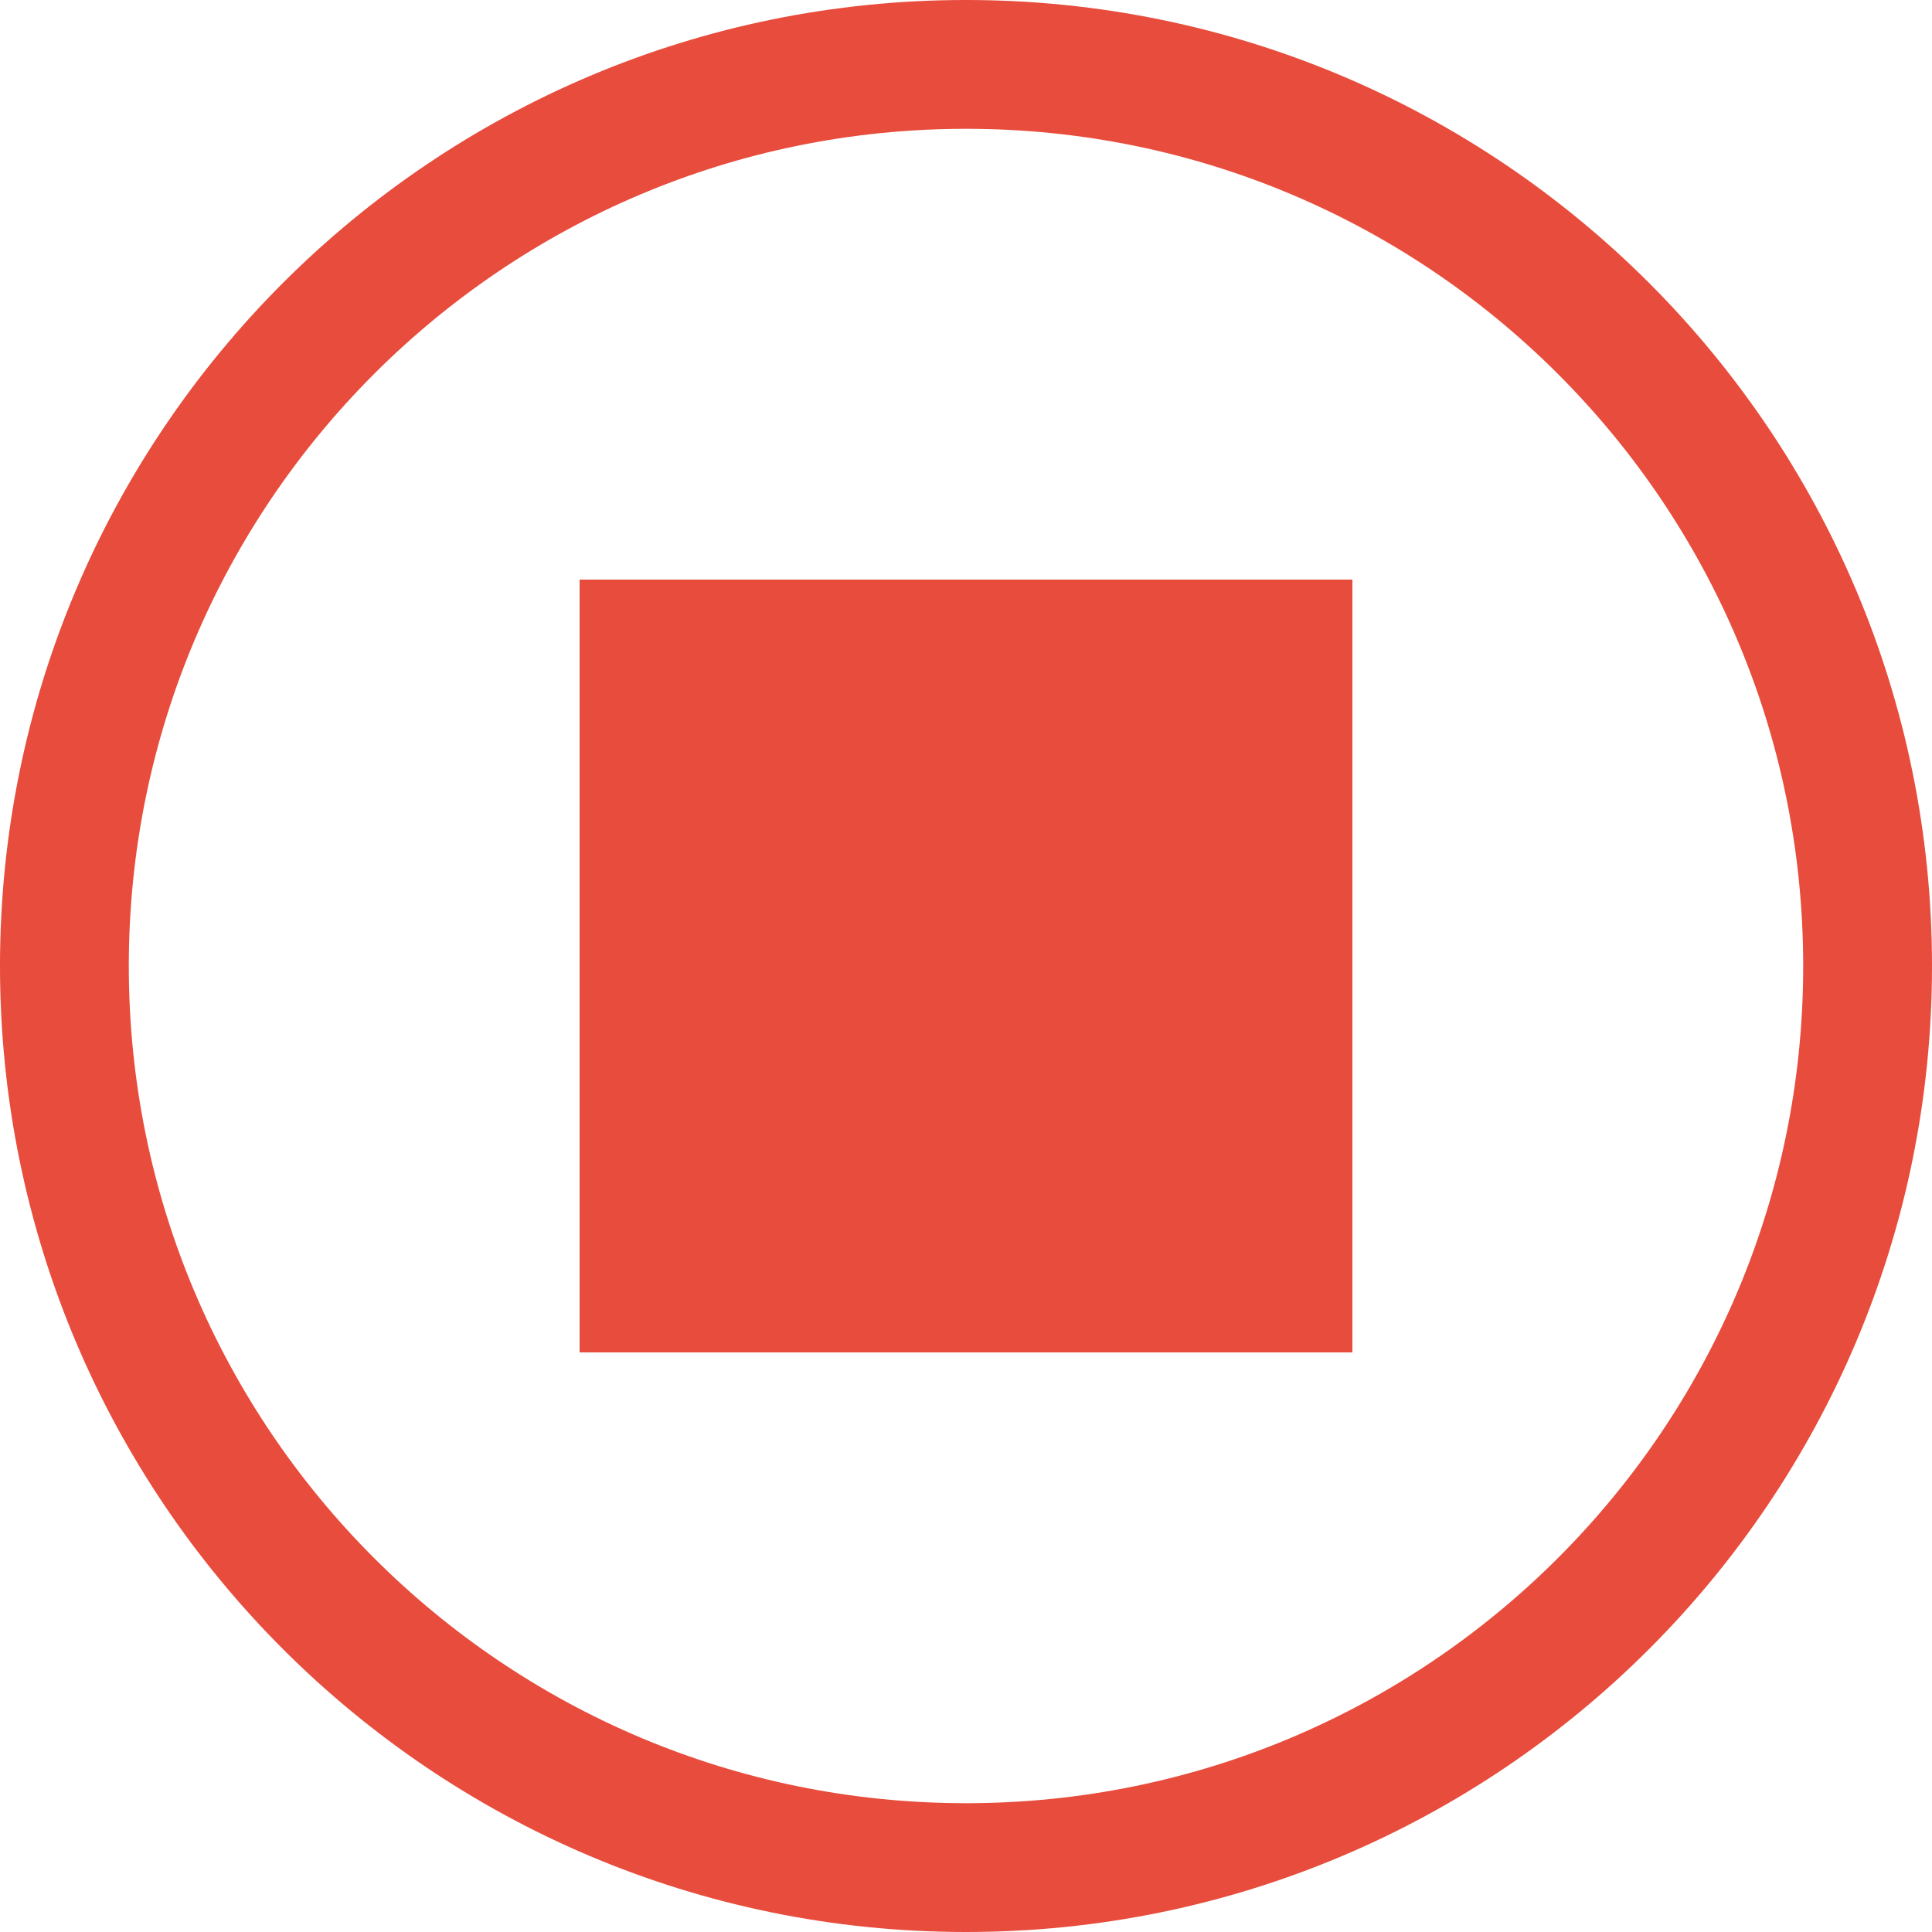
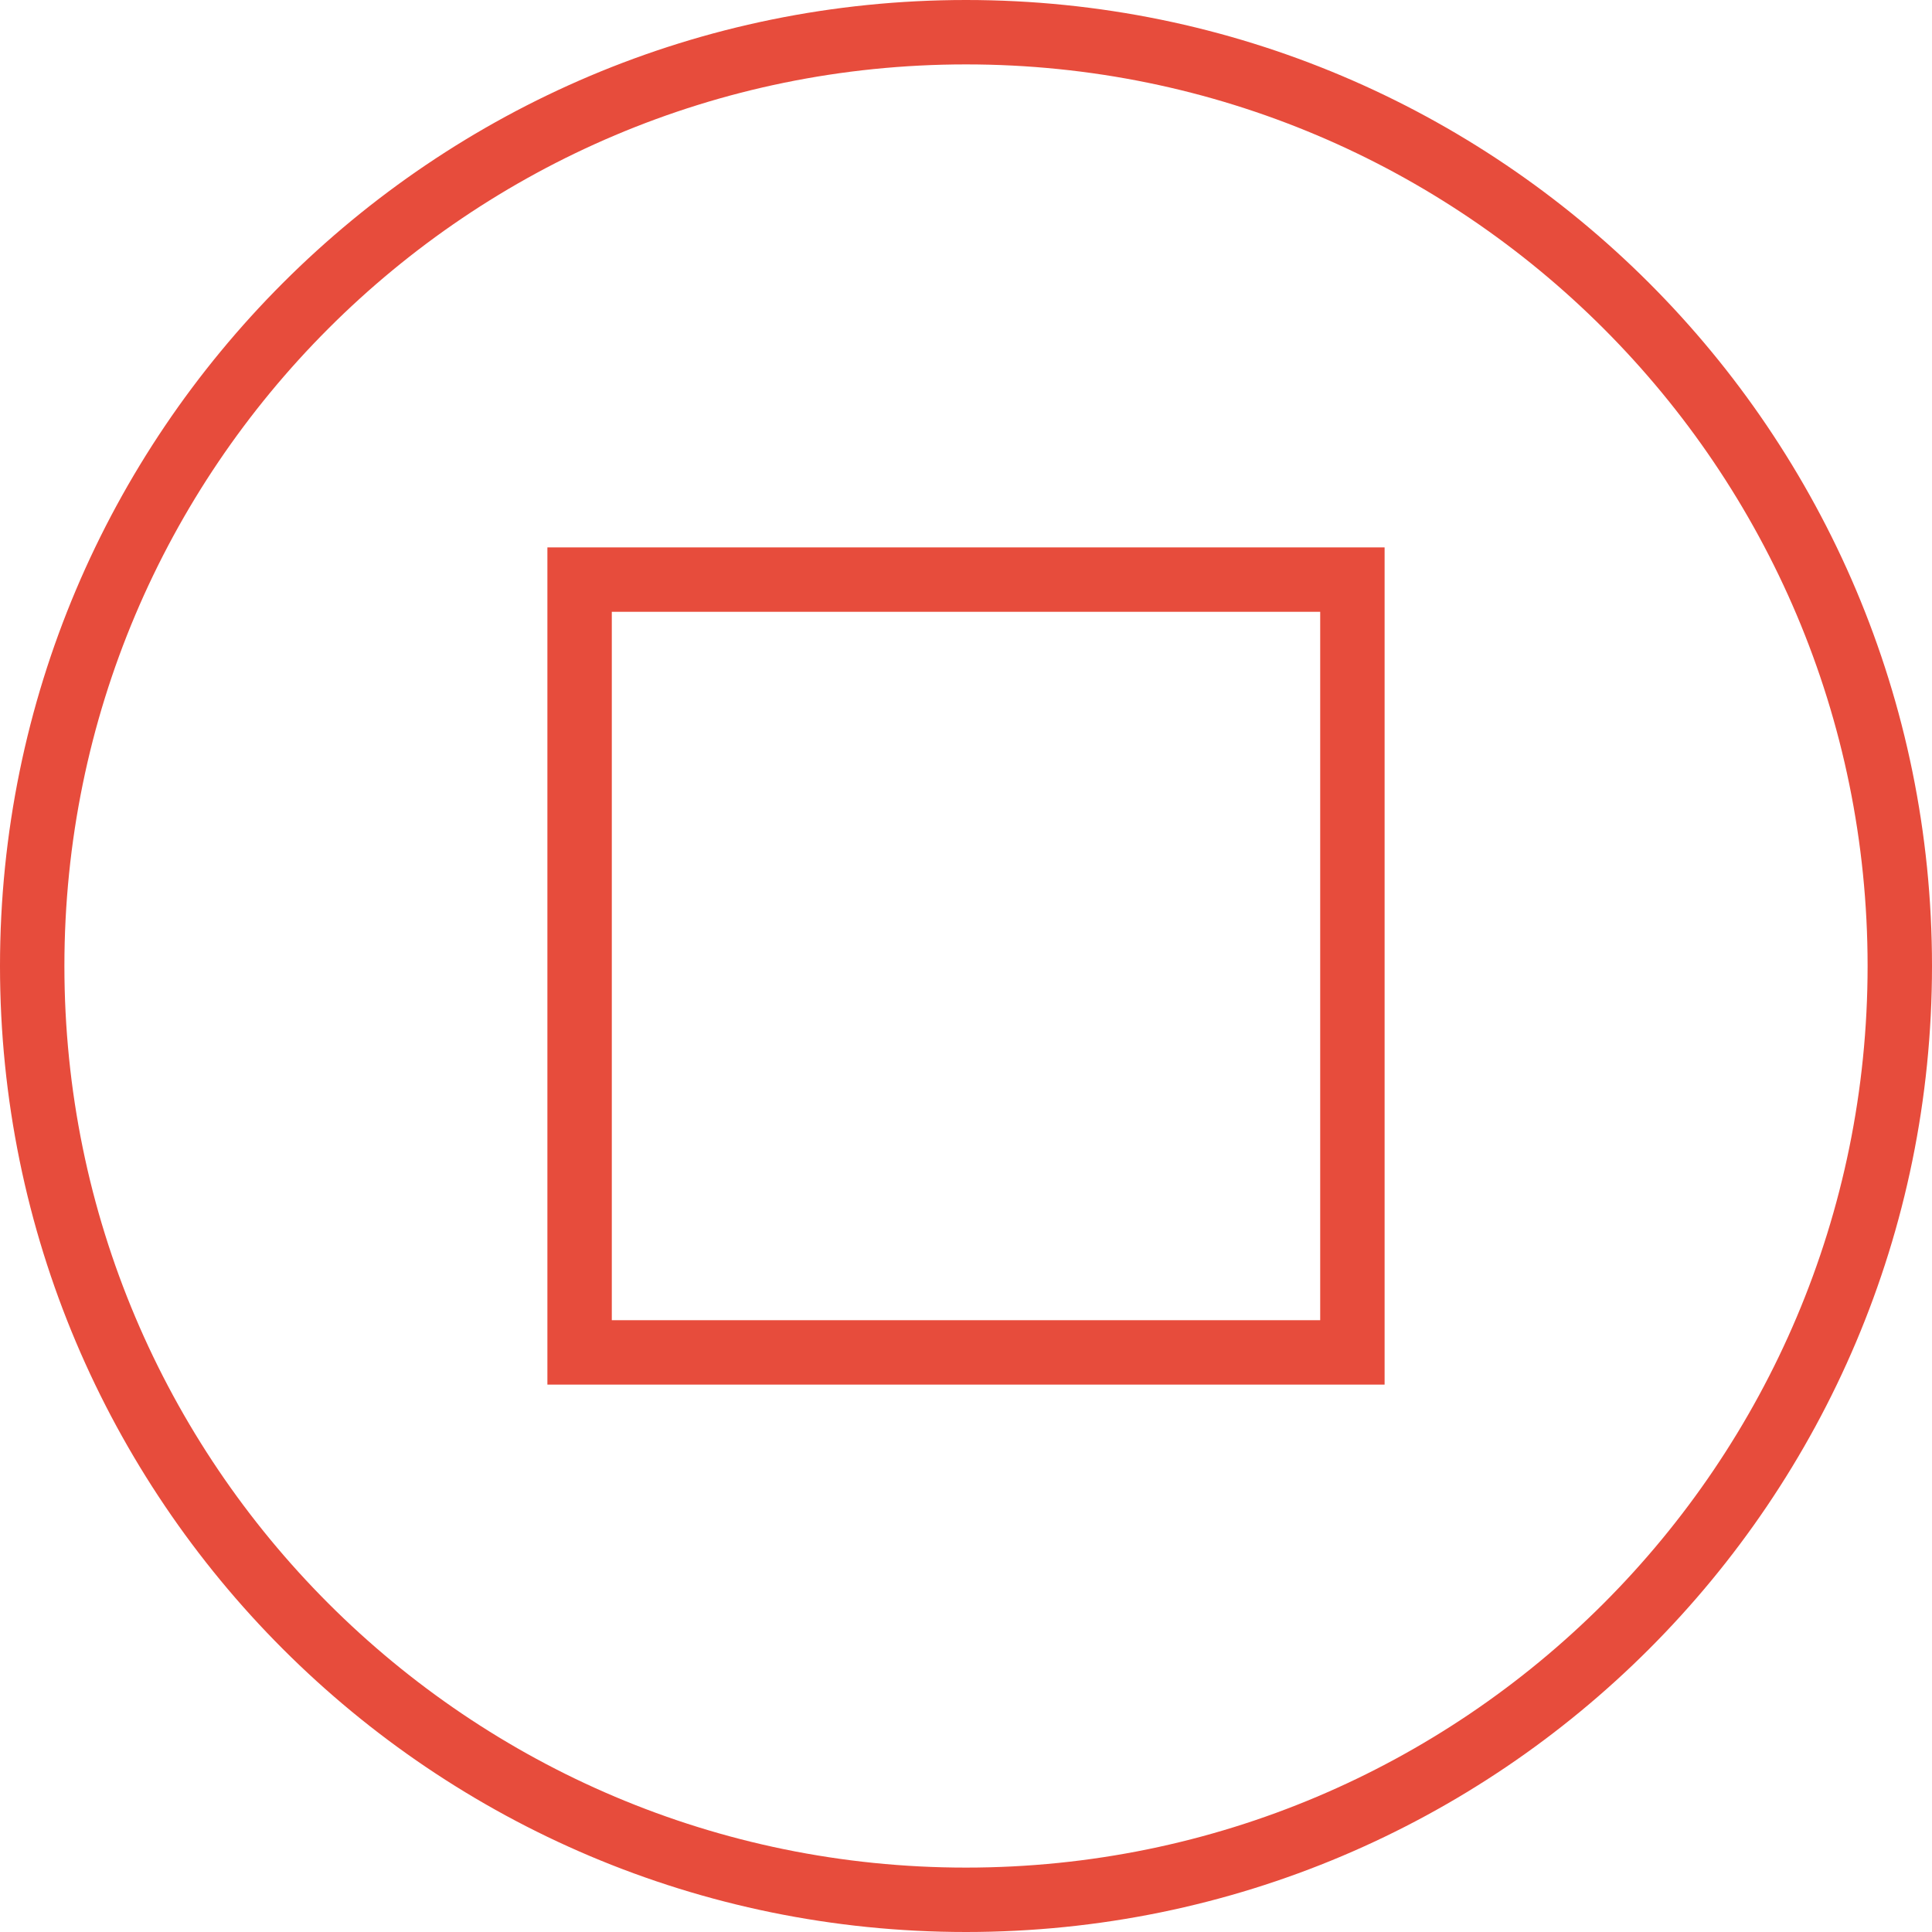
- <svg xmlns="http://www.w3.org/2000/svg" width="300" height="300" viewBox="0 0 300 300">
-   <circle cx="150" cy="150" r="140" fill="none" stroke="#E74C3C" stroke-width="20" />
-   <rect x="90" y="90" width="120" height="120" fill="#E74C3C" />
+ <svg xmlns="http://www.w3.org/2000/svg" width="800" height="800" viewBox="0 0 300 300">
+   <circle cx="150" cy="150" r="145" fill="none" stroke="#E74C3C" stroke-width="10" />
+   <rect x="90" y="90" width="120" height="120" fill="none" stroke="#E74C3C" stroke-width="10" />
</svg>
